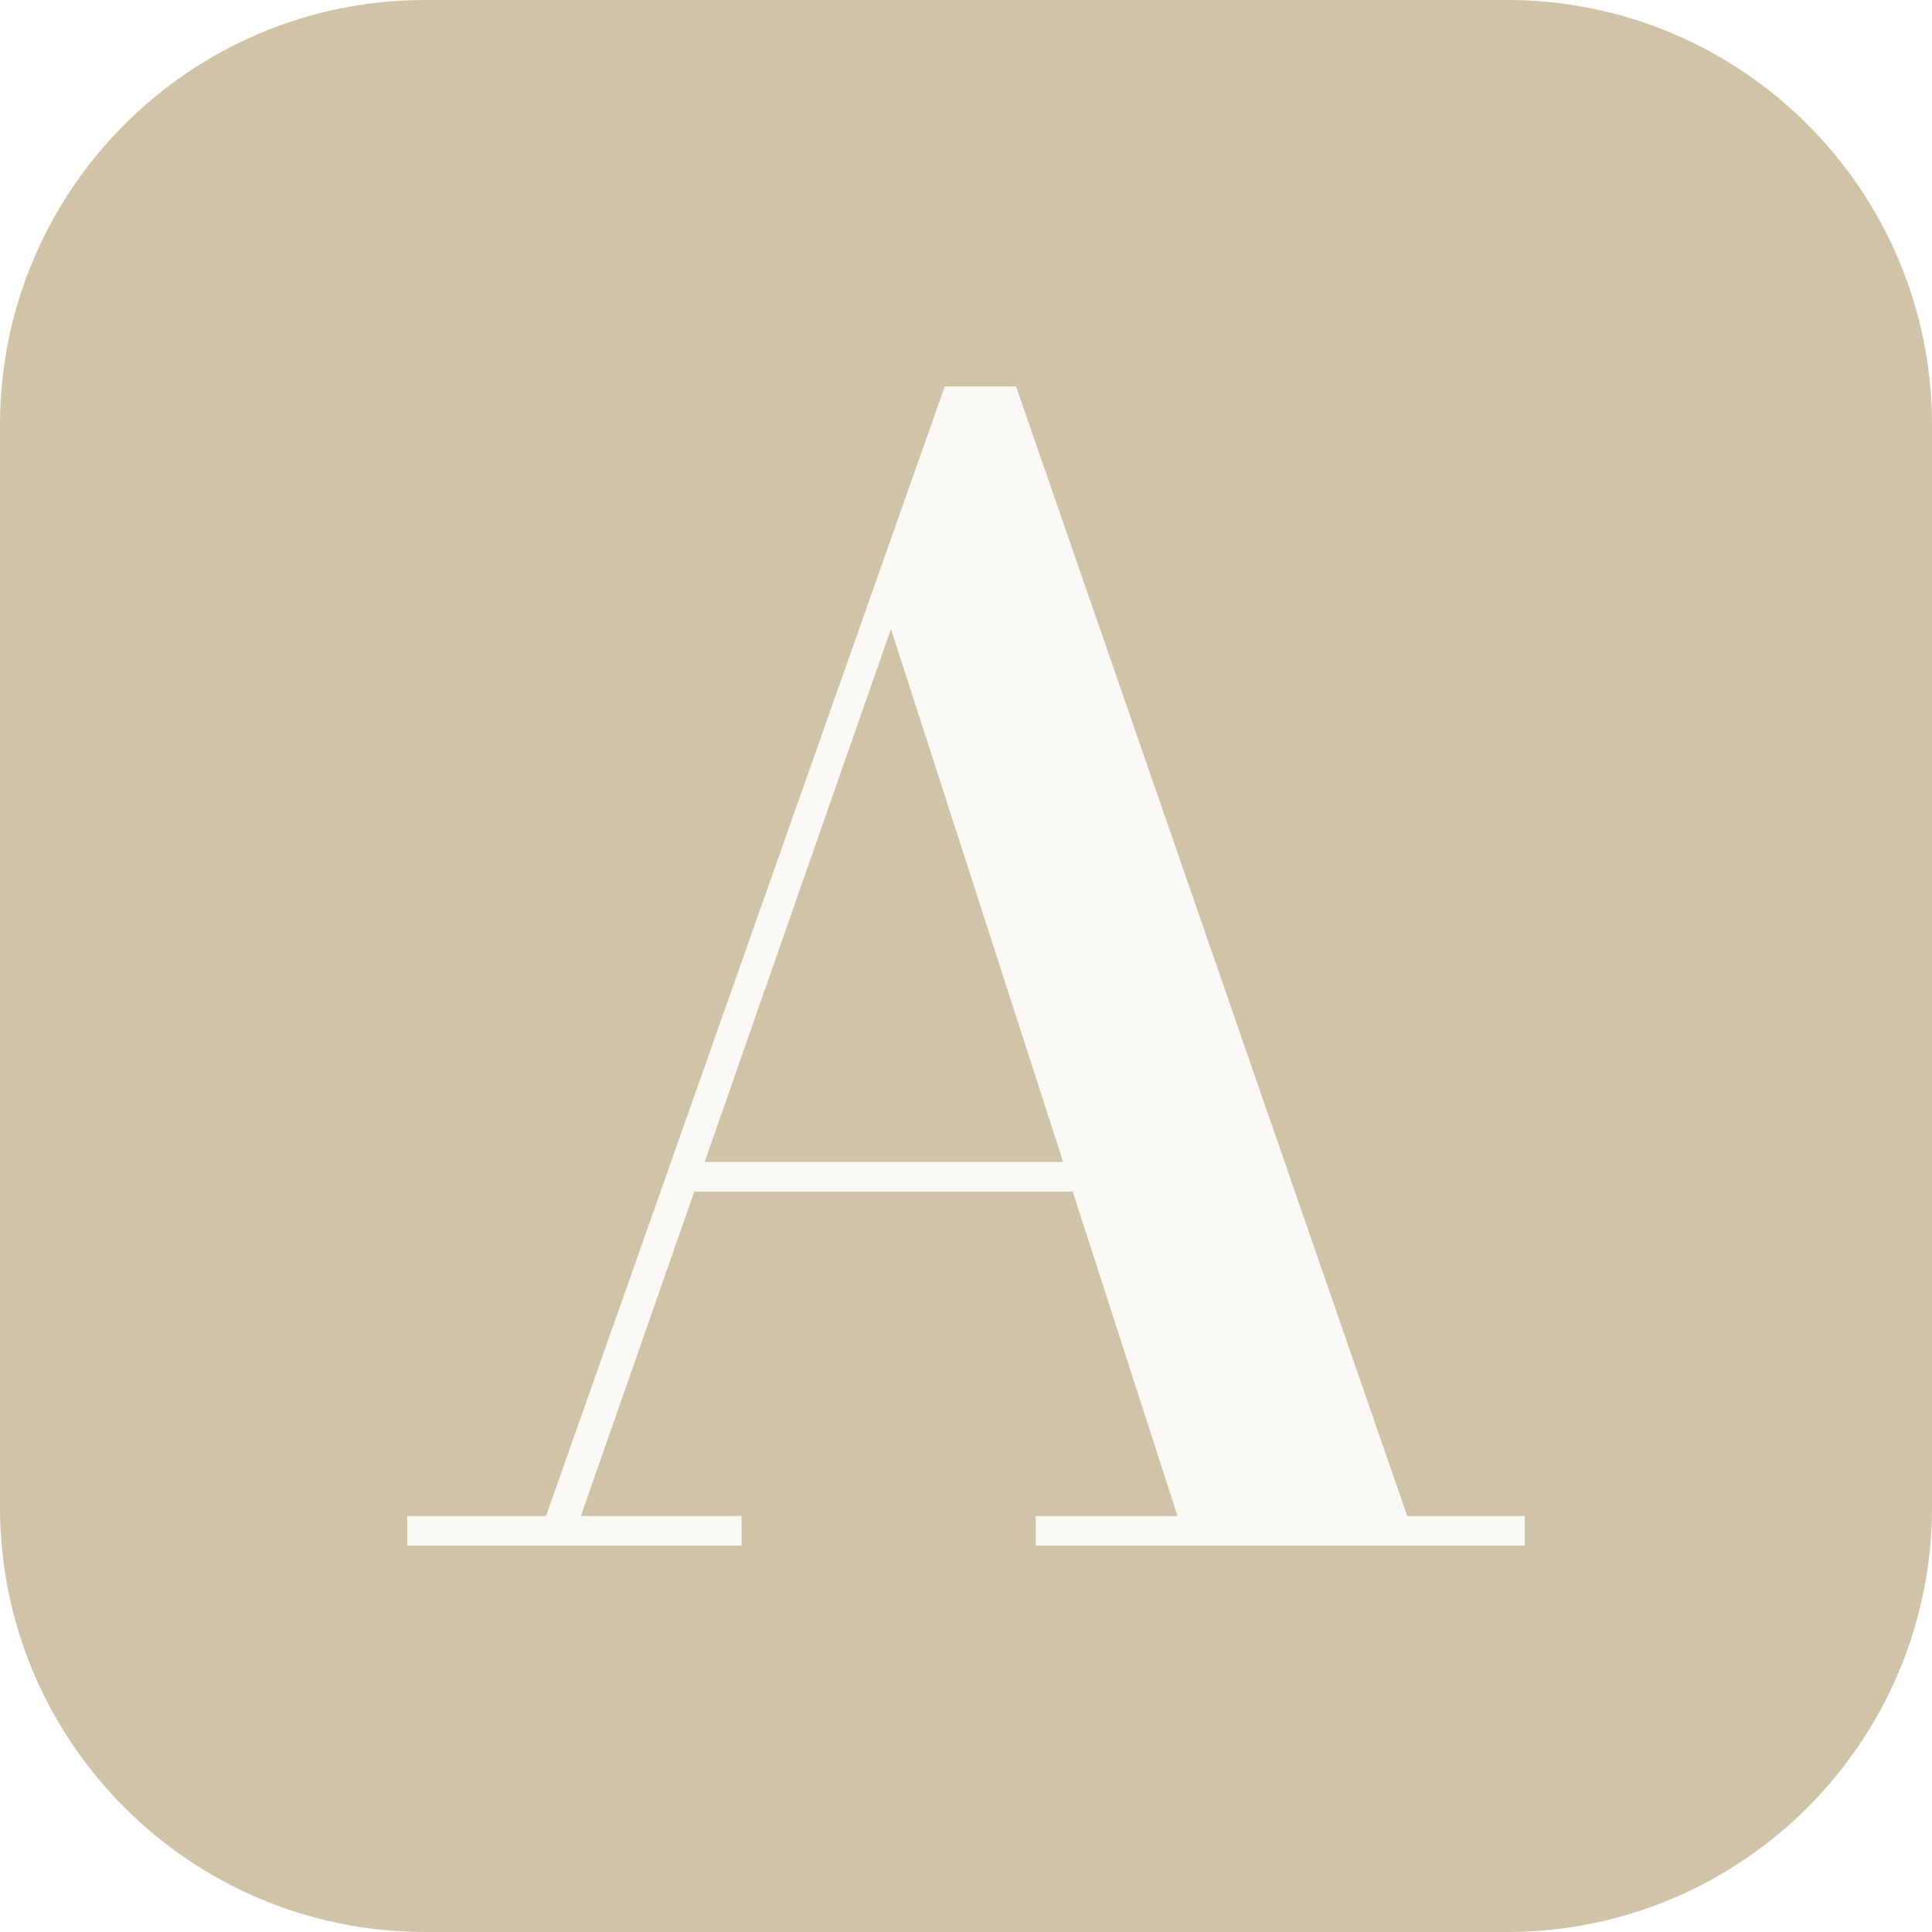
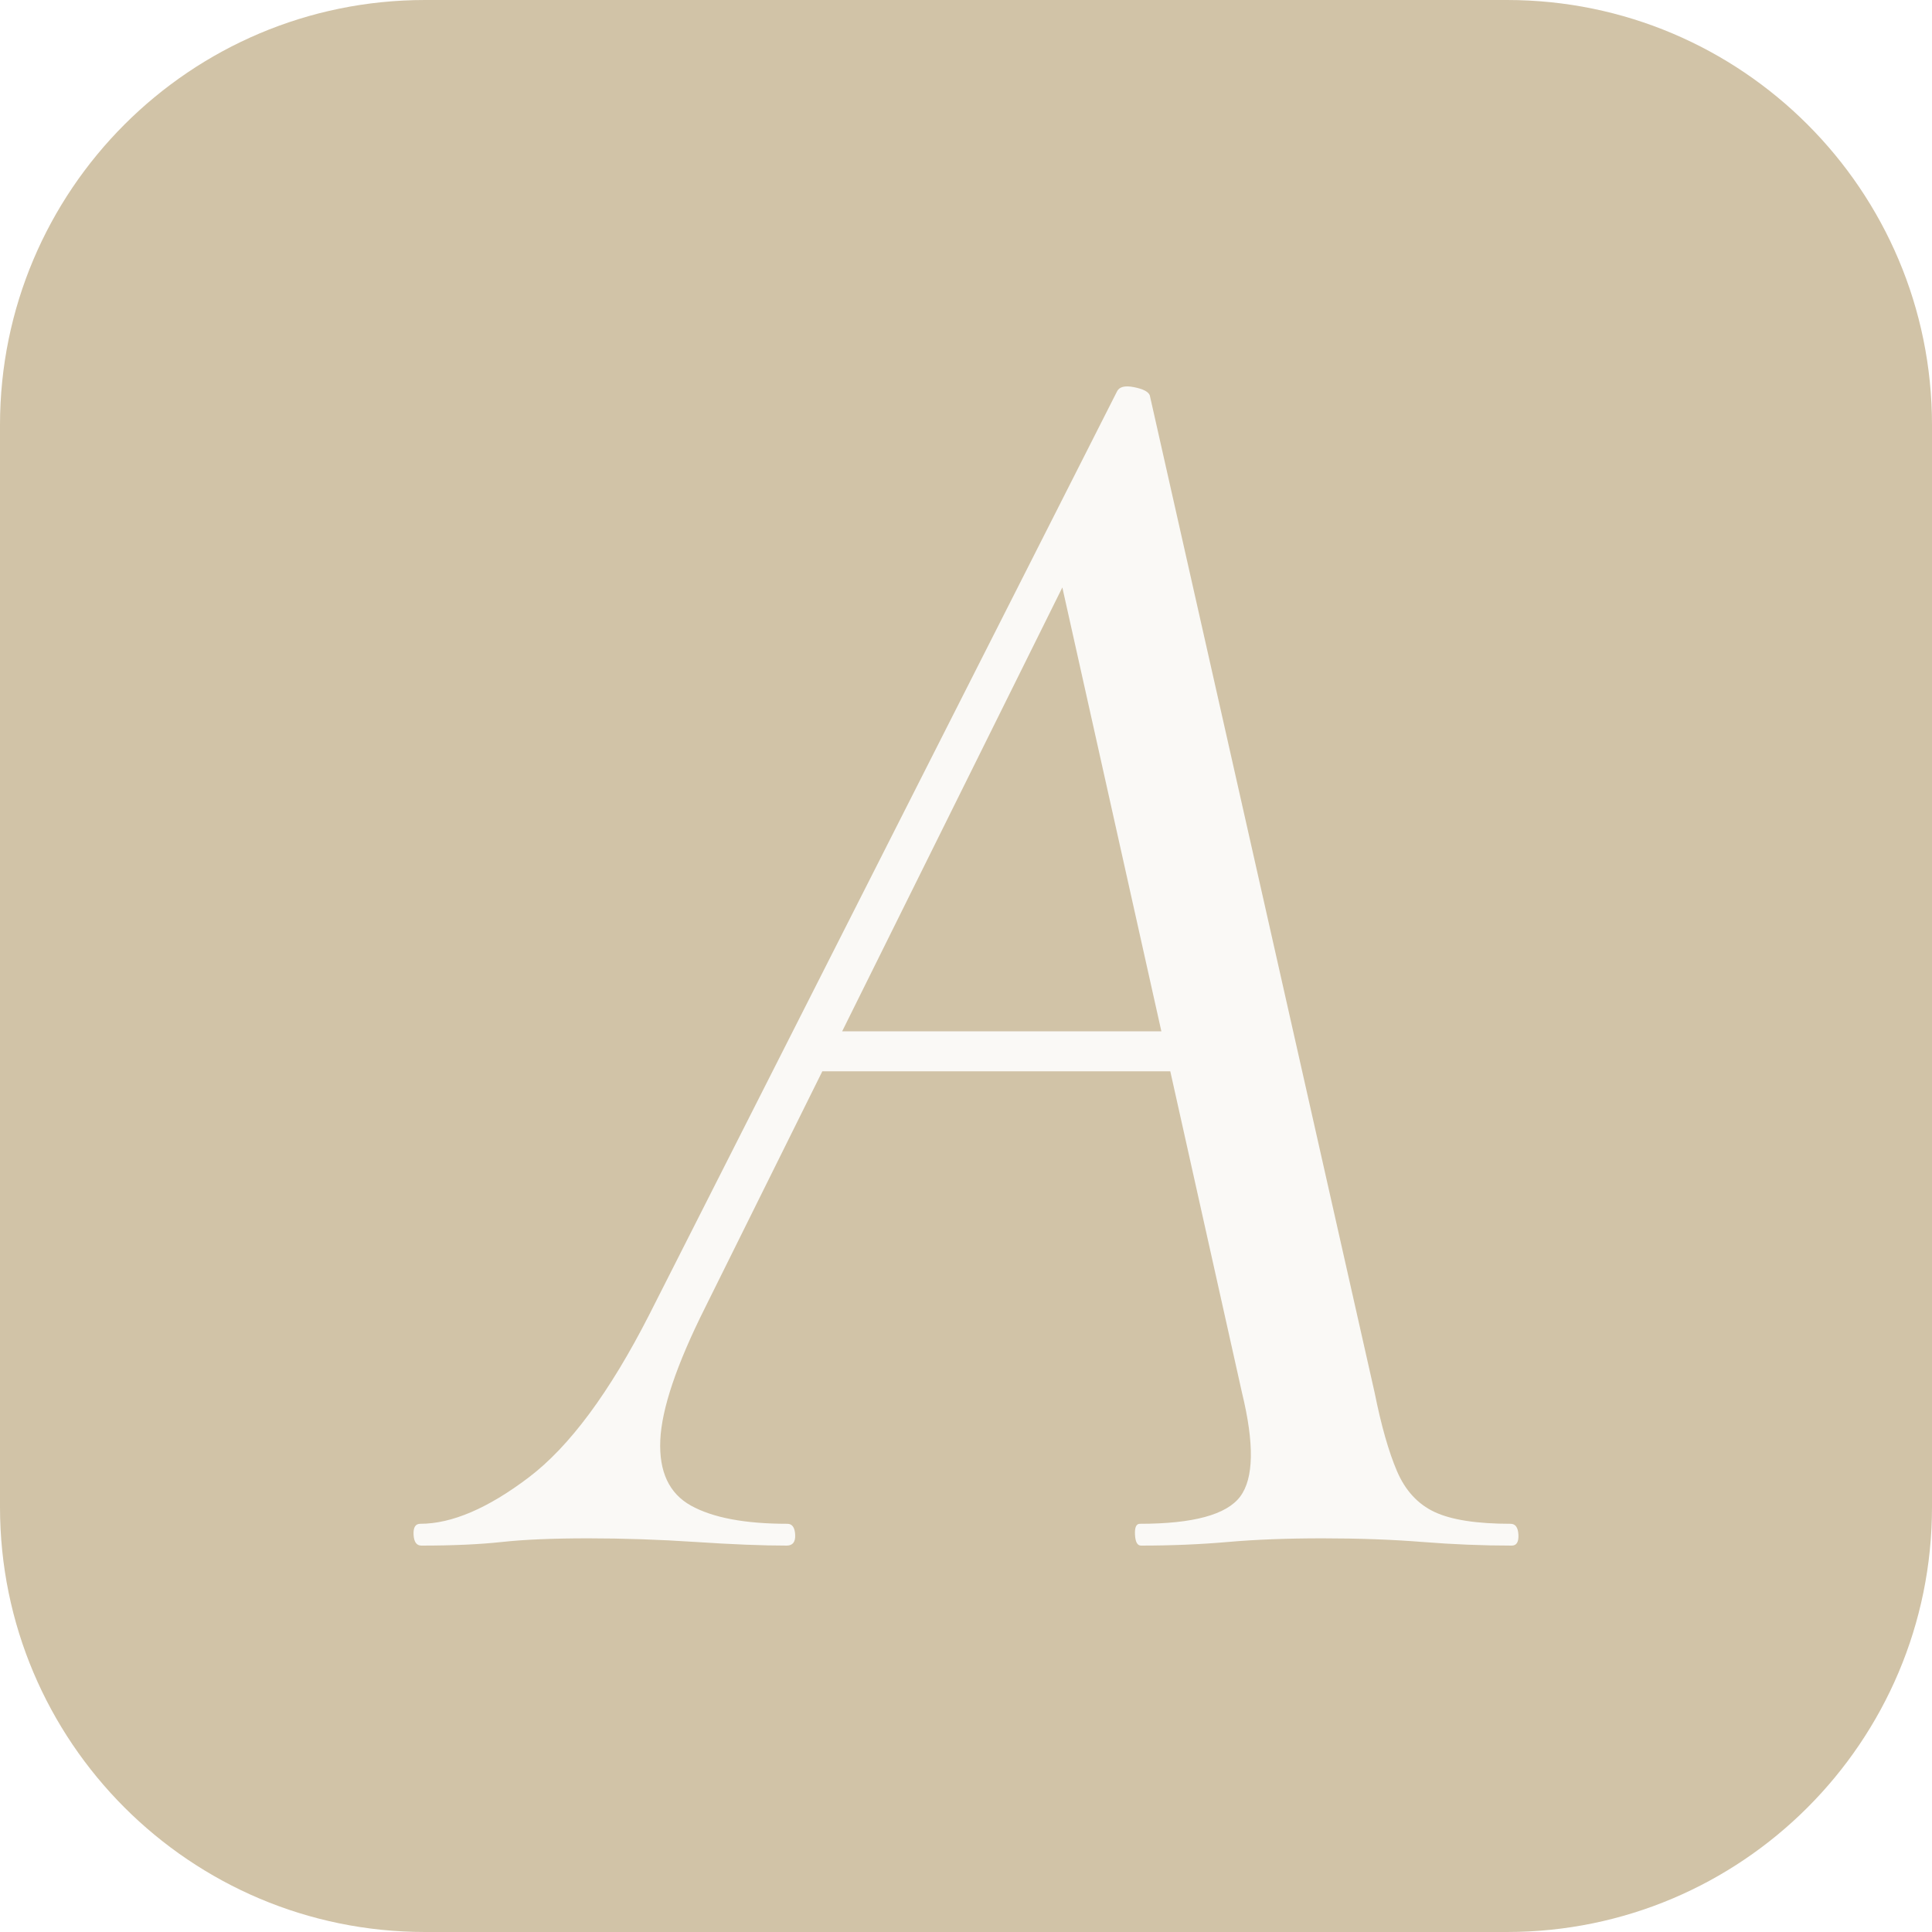
<svg xmlns="http://www.w3.org/2000/svg" viewBox="0 0 100 100" role="img" aria-label="Arsh Sandhu Allure">
  <rect width="100" height="100" rx="22" fill="#D1C3A7" />
-   <g transform="translate(19.039,80.000) scale(0.039241,-0.039241)">
-     <path fill="#FAF9F6" d="M418.0 467V506H1046.0V467ZM855.0 1529 1371.0 39H1526.0V0H881.0V39H1068.0L690.0 1209L281.0 39H493.0V0H52.0V39H235.0L761.0 1529Z" />
+   <g transform="translate(25.010,80.000) scale(0.094057,-0.094057)">
+     <path fill="#FAF9F6" d="M-34.0 0Q-38.0 0 -38.314 6.0Q-38.629 12 -34.629 12Q-8.629 12 25.035 37.5Q58.698 63 91.344 127L348.721 635Q350.511 639 358.09 637.5Q365.669 636 366.826 633L490.598 84Q496.013 57 502.851 41.0Q509.69 25 523.53 18.5Q537.371 12 565.371 12Q569.371 12 569.686 6.0Q570.0 0 566.0 0Q542.0 0 516.895 2.0Q491.79 4 461.79 4Q432.79 4 409.895 2.0Q387.0 0 362.0 0Q359.0 0 358.686 6.0Q358.371 12 361.371 12Q405.371 12 416.585 27.0Q427.799 42 417.598 84L315.647 541L347.341 585L122.135 131Q98.598 84 97.46 58.0Q96.323 32 114.347 22.0Q132.371 12 167.371 12Q171.371 12 171.686 6.0Q172.0 0 167.0 0Q147.0 0 116.895 2.0Q86.79 4 57.79 4Q28.79 4 10.395 2.0Q-8.0 0 -34.0 0ZM172.322 261 186.169 283H403.169L406.322 261Z" />
  </g>
</svg>
